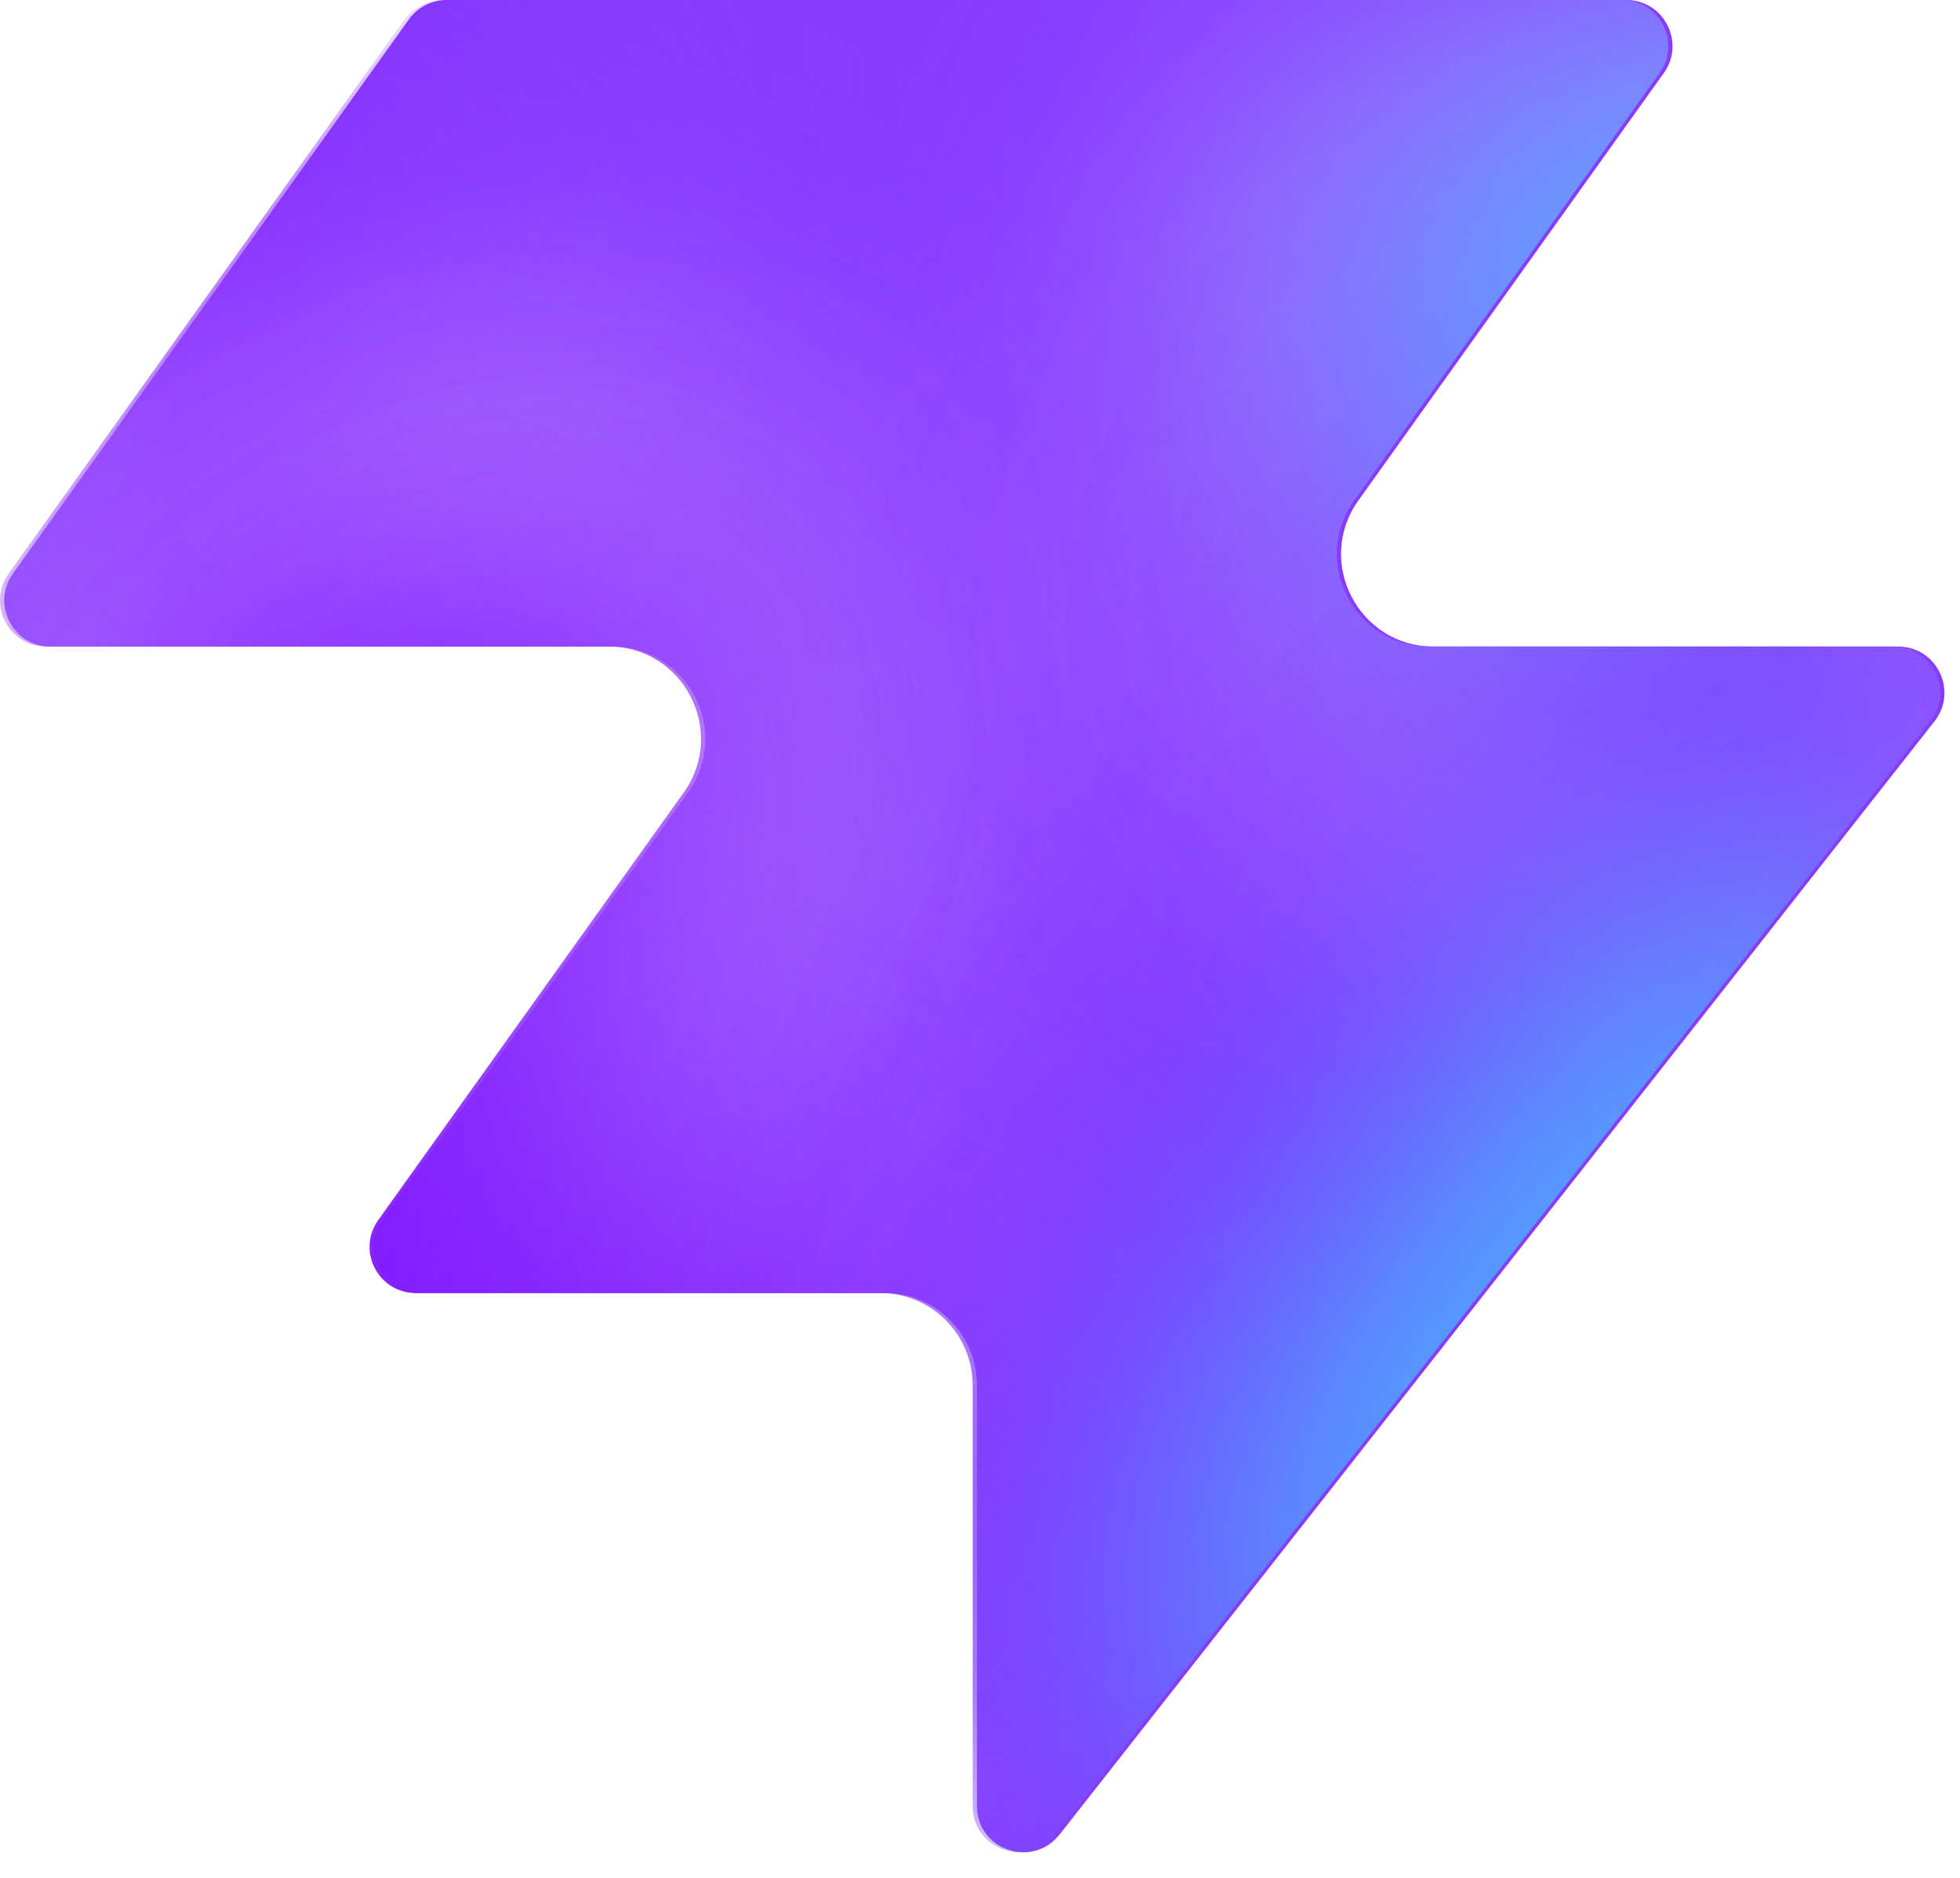
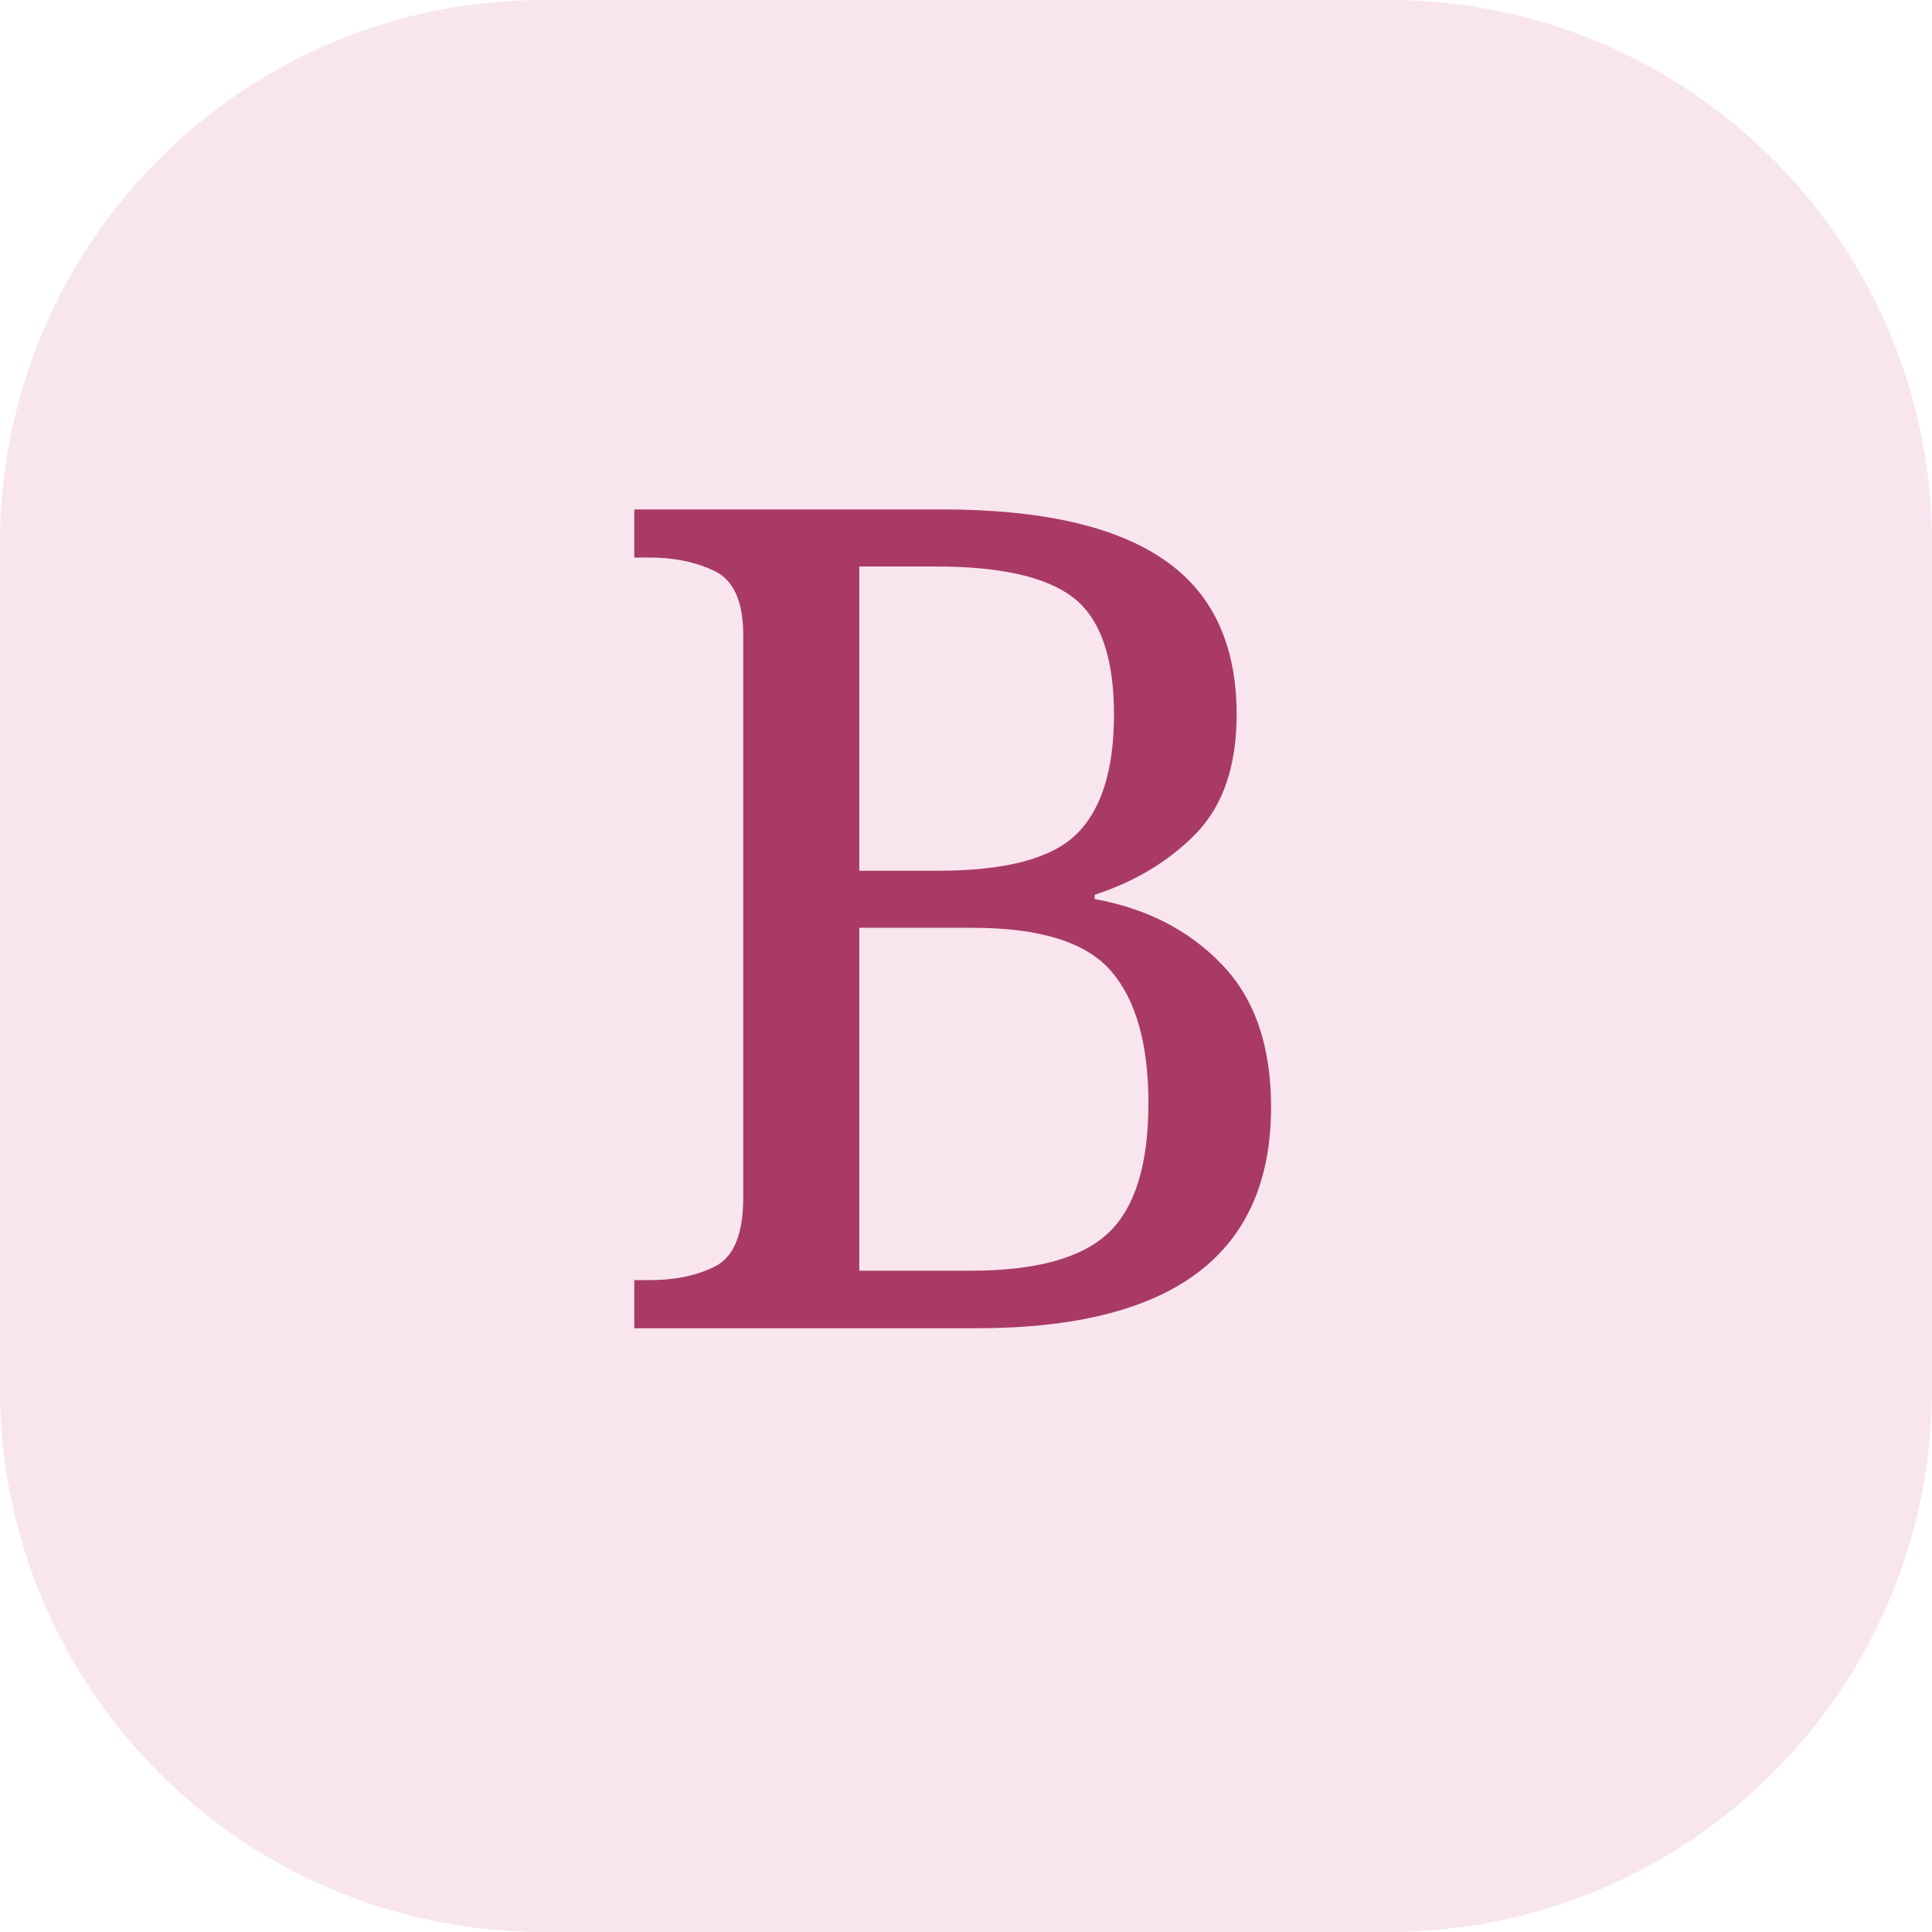
- <svg xmlns="http://www.w3.org/2000/svg" width="48" height="46" fill="none" viewBox="0 0 48 46">
-   <path fill="#863bff" d="M25.946 44.938c-.664.845-2.021.375-2.021-.698V33.937a2.26 2.26 0 0 0-2.262-2.262H10.287c-.92 0-1.456-1.04-.92-1.788l7.48-10.471c1.07-1.497 0-3.578-1.842-3.578H1.237c-.92 0-1.456-1.04-.92-1.788L10.013.474c.214-.297.556-.474.92-.474h28.894c.92 0 1.456 1.04.92 1.788l-7.48 10.471c-1.07 1.498 0 3.579 1.842 3.579h11.377c.943 0 1.473 1.088.89 1.83L25.947 44.94z" style="fill:#863bff;fill:color(display-p3 .525 .23 1);fill-opacity:1" />
-   <mask id="a" width="48" height="46" x="0" y="0" maskUnits="userSpaceOnUse" style="mask-type:alpha">
-     <path fill="#000" d="M25.842 44.938c-.664.844-2.021.375-2.021-.698V33.937a2.26 2.26 0 0 0-2.262-2.262H10.183c-.92 0-1.456-1.04-.92-1.788l7.48-10.471c1.07-1.498 0-3.579-1.842-3.579H1.133c-.92 0-1.456-1.04-.92-1.787L9.91.473c.214-.297.556-.474.92-.474h28.894c.92 0 1.456 1.04.92 1.788l-7.48 10.471c-1.07 1.498 0 3.578 1.842 3.578h11.377c.943 0 1.473 1.088.89 1.832L25.843 44.94z" style="fill:#000;fill-opacity:1" />
-   </mask>
-   <g mask="url(#a)">
-     <g filter="url(#b)">
-       <ellipse cx="5.508" cy="14.704" fill="#ede6ff" rx="5.508" ry="14.704" style="fill:#ede6ff;fill:color(display-p3 .927 .903 1);fill-opacity:1" transform="matrix(.00324 1 1 -.00324 -4.47 31.516)" />
-     </g>
-     <g filter="url(#c)">
-       <ellipse cx="10.399" cy="29.851" fill="#ede6ff" rx="10.399" ry="29.851" style="fill:#ede6ff;fill:color(display-p3 .927 .903 1);fill-opacity:1" transform="matrix(.00324 1 1 -.00324 -39.328 7.883)" />
-     </g>
-     <g filter="url(#d)">
-       <ellipse cx="5.508" cy="30.487" fill="#7e14ff" rx="5.508" ry="30.487" style="fill:#7e14ff;fill:color(display-p3 .492 .077 1);fill-opacity:1" transform="rotate(89.814 -25.913 -14.639)scale(1 -1)" />
-     </g>
-     <g filter="url(#e)">
-       <ellipse cx="5.508" cy="30.599" fill="#7e14ff" rx="5.508" ry="30.599" style="fill:#7e14ff;fill:color(display-p3 .492 .077 1);fill-opacity:1" transform="rotate(89.814 -32.644 -3.334)scale(1 -1)" />
-     </g>
-     <g filter="url(#f)">
-       <ellipse cx="5.508" cy="30.599" fill="#7e14ff" rx="5.508" ry="30.599" style="fill:#7e14ff;fill:color(display-p3 .492 .077 1);fill-opacity:1" transform="matrix(.00324 1 1 -.00324 -34.34 30.47)" />
-     </g>
-     <g filter="url(#g)">
-       <ellipse cx="14.072" cy="22.078" fill="#ede6ff" rx="14.072" ry="22.078" style="fill:#ede6ff;fill:color(display-p3 .927 .903 1);fill-opacity:1" transform="rotate(93.35 24.506 48.493)scale(-1 1)" />
-     </g>
-     <g filter="url(#h)">
-       <ellipse cx="3.47" cy="21.501" fill="#7e14ff" rx="3.47" ry="21.501" style="fill:#7e14ff;fill:color(display-p3 .492 .077 1);fill-opacity:1" transform="rotate(89.009 28.708 47.59)scale(-1 1)" />
-     </g>
-     <g filter="url(#i)">
-       <ellipse cx="3.47" cy="21.501" fill="#7e14ff" rx="3.47" ry="21.501" style="fill:#7e14ff;fill:color(display-p3 .492 .077 1);fill-opacity:1" transform="rotate(89.009 28.708 47.59)scale(-1 1)" />
-     </g>
-     <g filter="url(#j)">
-       <ellipse cx=".387" cy="8.972" fill="#7e14ff" rx="4.407" ry="29.108" style="fill:#7e14ff;fill:color(display-p3 .492 .077 1);fill-opacity:1" transform="rotate(39.51 .387 8.972)" />
-     </g>
-     <g filter="url(#k)">
-       <ellipse cx="47.523" cy="-6.092" fill="#7e14ff" rx="4.407" ry="29.108" style="fill:#7e14ff;fill:color(display-p3 .492 .077 1);fill-opacity:1" transform="rotate(37.892 47.523 -6.092)" />
-     </g>
-     <g filter="url(#l)">
-       <ellipse cx="41.412" cy="6.333" fill="#47bfff" rx="5.971" ry="9.665" style="fill:#47bfff;fill:color(display-p3 .28 .748 1);fill-opacity:1" transform="rotate(37.892 41.412 6.333)" />
-     </g>
-     <g filter="url(#m)">
-       <ellipse cx="-1.879" cy="38.332" fill="#7e14ff" rx="4.407" ry="29.108" style="fill:#7e14ff;fill:color(display-p3 .492 .077 1);fill-opacity:1" transform="rotate(37.892 -1.88 38.332)" />
-     </g>
-     <g filter="url(#n)">
-       <ellipse cx="-1.879" cy="38.332" fill="#7e14ff" rx="4.407" ry="29.108" style="fill:#7e14ff;fill:color(display-p3 .492 .077 1);fill-opacity:1" transform="rotate(37.892 -1.88 38.332)" />
-     </g>
-     <g filter="url(#o)">
-       <ellipse cx="35.651" cy="29.907" fill="#7e14ff" rx="4.407" ry="29.108" style="fill:#7e14ff;fill:color(display-p3 .492 .077 1);fill-opacity:1" transform="rotate(37.892 35.651 29.907)" />
-     </g>
-     <g filter="url(#p)">
-       <ellipse cx="38.418" cy="32.4" fill="#47bfff" rx="5.971" ry="15.297" style="fill:#47bfff;fill:color(display-p3 .28 .748 1);fill-opacity:1" transform="rotate(37.892 38.418 32.4)" />
-     </g>
-   </g>
-   <defs>
-     <filter id="b" width="60.045" height="41.654" x="-19.77" y="16.149" color-interpolation-filters="sRGB" filterUnits="userSpaceOnUse">
-       <feFlood flood-opacity="0" result="BackgroundImageFix" />
-       <feBlend in="SourceGraphic" in2="BackgroundImageFix" result="shape" />
-       <feGaussianBlur result="effect1_foregroundBlur_2002_17158" stdDeviation="7.659" />
-     </filter>
-     <filter id="c" width="90.34" height="51.437" x="-54.613" y="-7.533" color-interpolation-filters="sRGB" filterUnits="userSpaceOnUse">
-       <feFlood flood-opacity="0" result="BackgroundImageFix" />
-       <feBlend in="SourceGraphic" in2="BackgroundImageFix" result="shape" />
-       <feGaussianBlur result="effect1_foregroundBlur_2002_17158" stdDeviation="7.659" />
-     </filter>
-     <filter id="d" width="79.355" height="29.4" x="-49.64" y="2.03" color-interpolation-filters="sRGB" filterUnits="userSpaceOnUse">
-       <feFlood flood-opacity="0" result="BackgroundImageFix" />
-       <feBlend in="SourceGraphic" in2="BackgroundImageFix" result="shape" />
-       <feGaussianBlur result="effect1_foregroundBlur_2002_17158" stdDeviation="4.596" />
-     </filter>
-     <filter id="e" width="79.579" height="29.4" x="-45.045" y="20.029" color-interpolation-filters="sRGB" filterUnits="userSpaceOnUse">
-       <feFlood flood-opacity="0" result="BackgroundImageFix" />
-       <feBlend in="SourceGraphic" in2="BackgroundImageFix" result="shape" />
-       <feGaussianBlur result="effect1_foregroundBlur_2002_17158" stdDeviation="4.596" />
-     </filter>
-     <filter id="f" width="79.579" height="29.4" x="-43.513" y="21.178" color-interpolation-filters="sRGB" filterUnits="userSpaceOnUse">
-       <feFlood flood-opacity="0" result="BackgroundImageFix" />
-       <feBlend in="SourceGraphic" in2="BackgroundImageFix" result="shape" />
-       <feGaussianBlur result="effect1_foregroundBlur_2002_17158" stdDeviation="4.596" />
-     </filter>
-     <filter id="g" width="74.749" height="58.852" x="15.756" y="-17.901" color-interpolation-filters="sRGB" filterUnits="userSpaceOnUse">
-       <feFlood flood-opacity="0" result="BackgroundImageFix" />
-       <feBlend in="SourceGraphic" in2="BackgroundImageFix" result="shape" />
-       <feGaussianBlur result="effect1_foregroundBlur_2002_17158" stdDeviation="7.659" />
-     </filter>
-     <filter id="h" width="61.377" height="25.362" x="23.548" y="2.284" color-interpolation-filters="sRGB" filterUnits="userSpaceOnUse">
-       <feFlood flood-opacity="0" result="BackgroundImageFix" />
-       <feBlend in="SourceGraphic" in2="BackgroundImageFix" result="shape" />
-       <feGaussianBlur result="effect1_foregroundBlur_2002_17158" stdDeviation="4.596" />
-     </filter>
-     <filter id="i" width="61.377" height="25.362" x="23.548" y="2.284" color-interpolation-filters="sRGB" filterUnits="userSpaceOnUse">
-       <feFlood flood-opacity="0" result="BackgroundImageFix" />
-       <feBlend in="SourceGraphic" in2="BackgroundImageFix" result="shape" />
-       <feGaussianBlur result="effect1_foregroundBlur_2002_17158" stdDeviation="4.596" />
-     </filter>
-     <filter id="j" width="56.045" height="63.649" x="-27.636" y="-22.853" color-interpolation-filters="sRGB" filterUnits="userSpaceOnUse">
-       <feFlood flood-opacity="0" result="BackgroundImageFix" />
-       <feBlend in="SourceGraphic" in2="BackgroundImageFix" result="shape" />
-       <feGaussianBlur result="effect1_foregroundBlur_2002_17158" stdDeviation="4.596" />
-     </filter>
-     <filter id="k" width="54.814" height="64.646" x="20.116" y="-38.415" color-interpolation-filters="sRGB" filterUnits="userSpaceOnUse">
-       <feFlood flood-opacity="0" result="BackgroundImageFix" />
-       <feBlend in="SourceGraphic" in2="BackgroundImageFix" result="shape" />
-       <feGaussianBlur result="effect1_foregroundBlur_2002_17158" stdDeviation="4.596" />
-     </filter>
-     <filter id="l" width="33.541" height="35.313" x="24.641" y="-11.323" color-interpolation-filters="sRGB" filterUnits="userSpaceOnUse">
-       <feFlood flood-opacity="0" result="BackgroundImageFix" />
-       <feBlend in="SourceGraphic" in2="BackgroundImageFix" result="shape" />
-       <feGaussianBlur result="effect1_foregroundBlur_2002_17158" stdDeviation="4.596" />
-     </filter>
-     <filter id="m" width="54.814" height="64.646" x="-29.286" y="6.009" color-interpolation-filters="sRGB" filterUnits="userSpaceOnUse">
-       <feFlood flood-opacity="0" result="BackgroundImageFix" />
-       <feBlend in="SourceGraphic" in2="BackgroundImageFix" result="shape" />
-       <feGaussianBlur result="effect1_foregroundBlur_2002_17158" stdDeviation="4.596" />
-     </filter>
-     <filter id="n" width="54.814" height="64.646" x="-29.286" y="6.009" color-interpolation-filters="sRGB" filterUnits="userSpaceOnUse">
-       <feFlood flood-opacity="0" result="BackgroundImageFix" />
-       <feBlend in="SourceGraphic" in2="BackgroundImageFix" result="shape" />
-       <feGaussianBlur result="effect1_foregroundBlur_2002_17158" stdDeviation="4.596" />
-     </filter>
-     <filter id="o" width="54.814" height="64.646" x="8.244" y="-2.416" color-interpolation-filters="sRGB" filterUnits="userSpaceOnUse">
-       <feFlood flood-opacity="0" result="BackgroundImageFix" />
-       <feBlend in="SourceGraphic" in2="BackgroundImageFix" result="shape" />
-       <feGaussianBlur result="effect1_foregroundBlur_2002_17158" stdDeviation="4.596" />
-     </filter>
-     <filter id="p" width="39.409" height="43.623" x="18.713" y="10.588" color-interpolation-filters="sRGB" filterUnits="userSpaceOnUse">
-       <feFlood flood-opacity="0" result="BackgroundImageFix" />
-       <feBlend in="SourceGraphic" in2="BackgroundImageFix" result="shape" />
-       <feGaussianBlur result="effect1_foregroundBlur_2002_17158" stdDeviation="4.596" />
-     </filter>
-   </defs>
+ <svg xmlns="http://www.w3.org/2000/svg" viewBox="0 0 64 64">
+   <rect width="64" height="64" rx="18" fill="#f8e5ed" />
+   <text x="32" y="44" text-anchor="middle" font-family="Georgia,serif" font-size="38" fill="#a83a65">B</text>
</svg>
